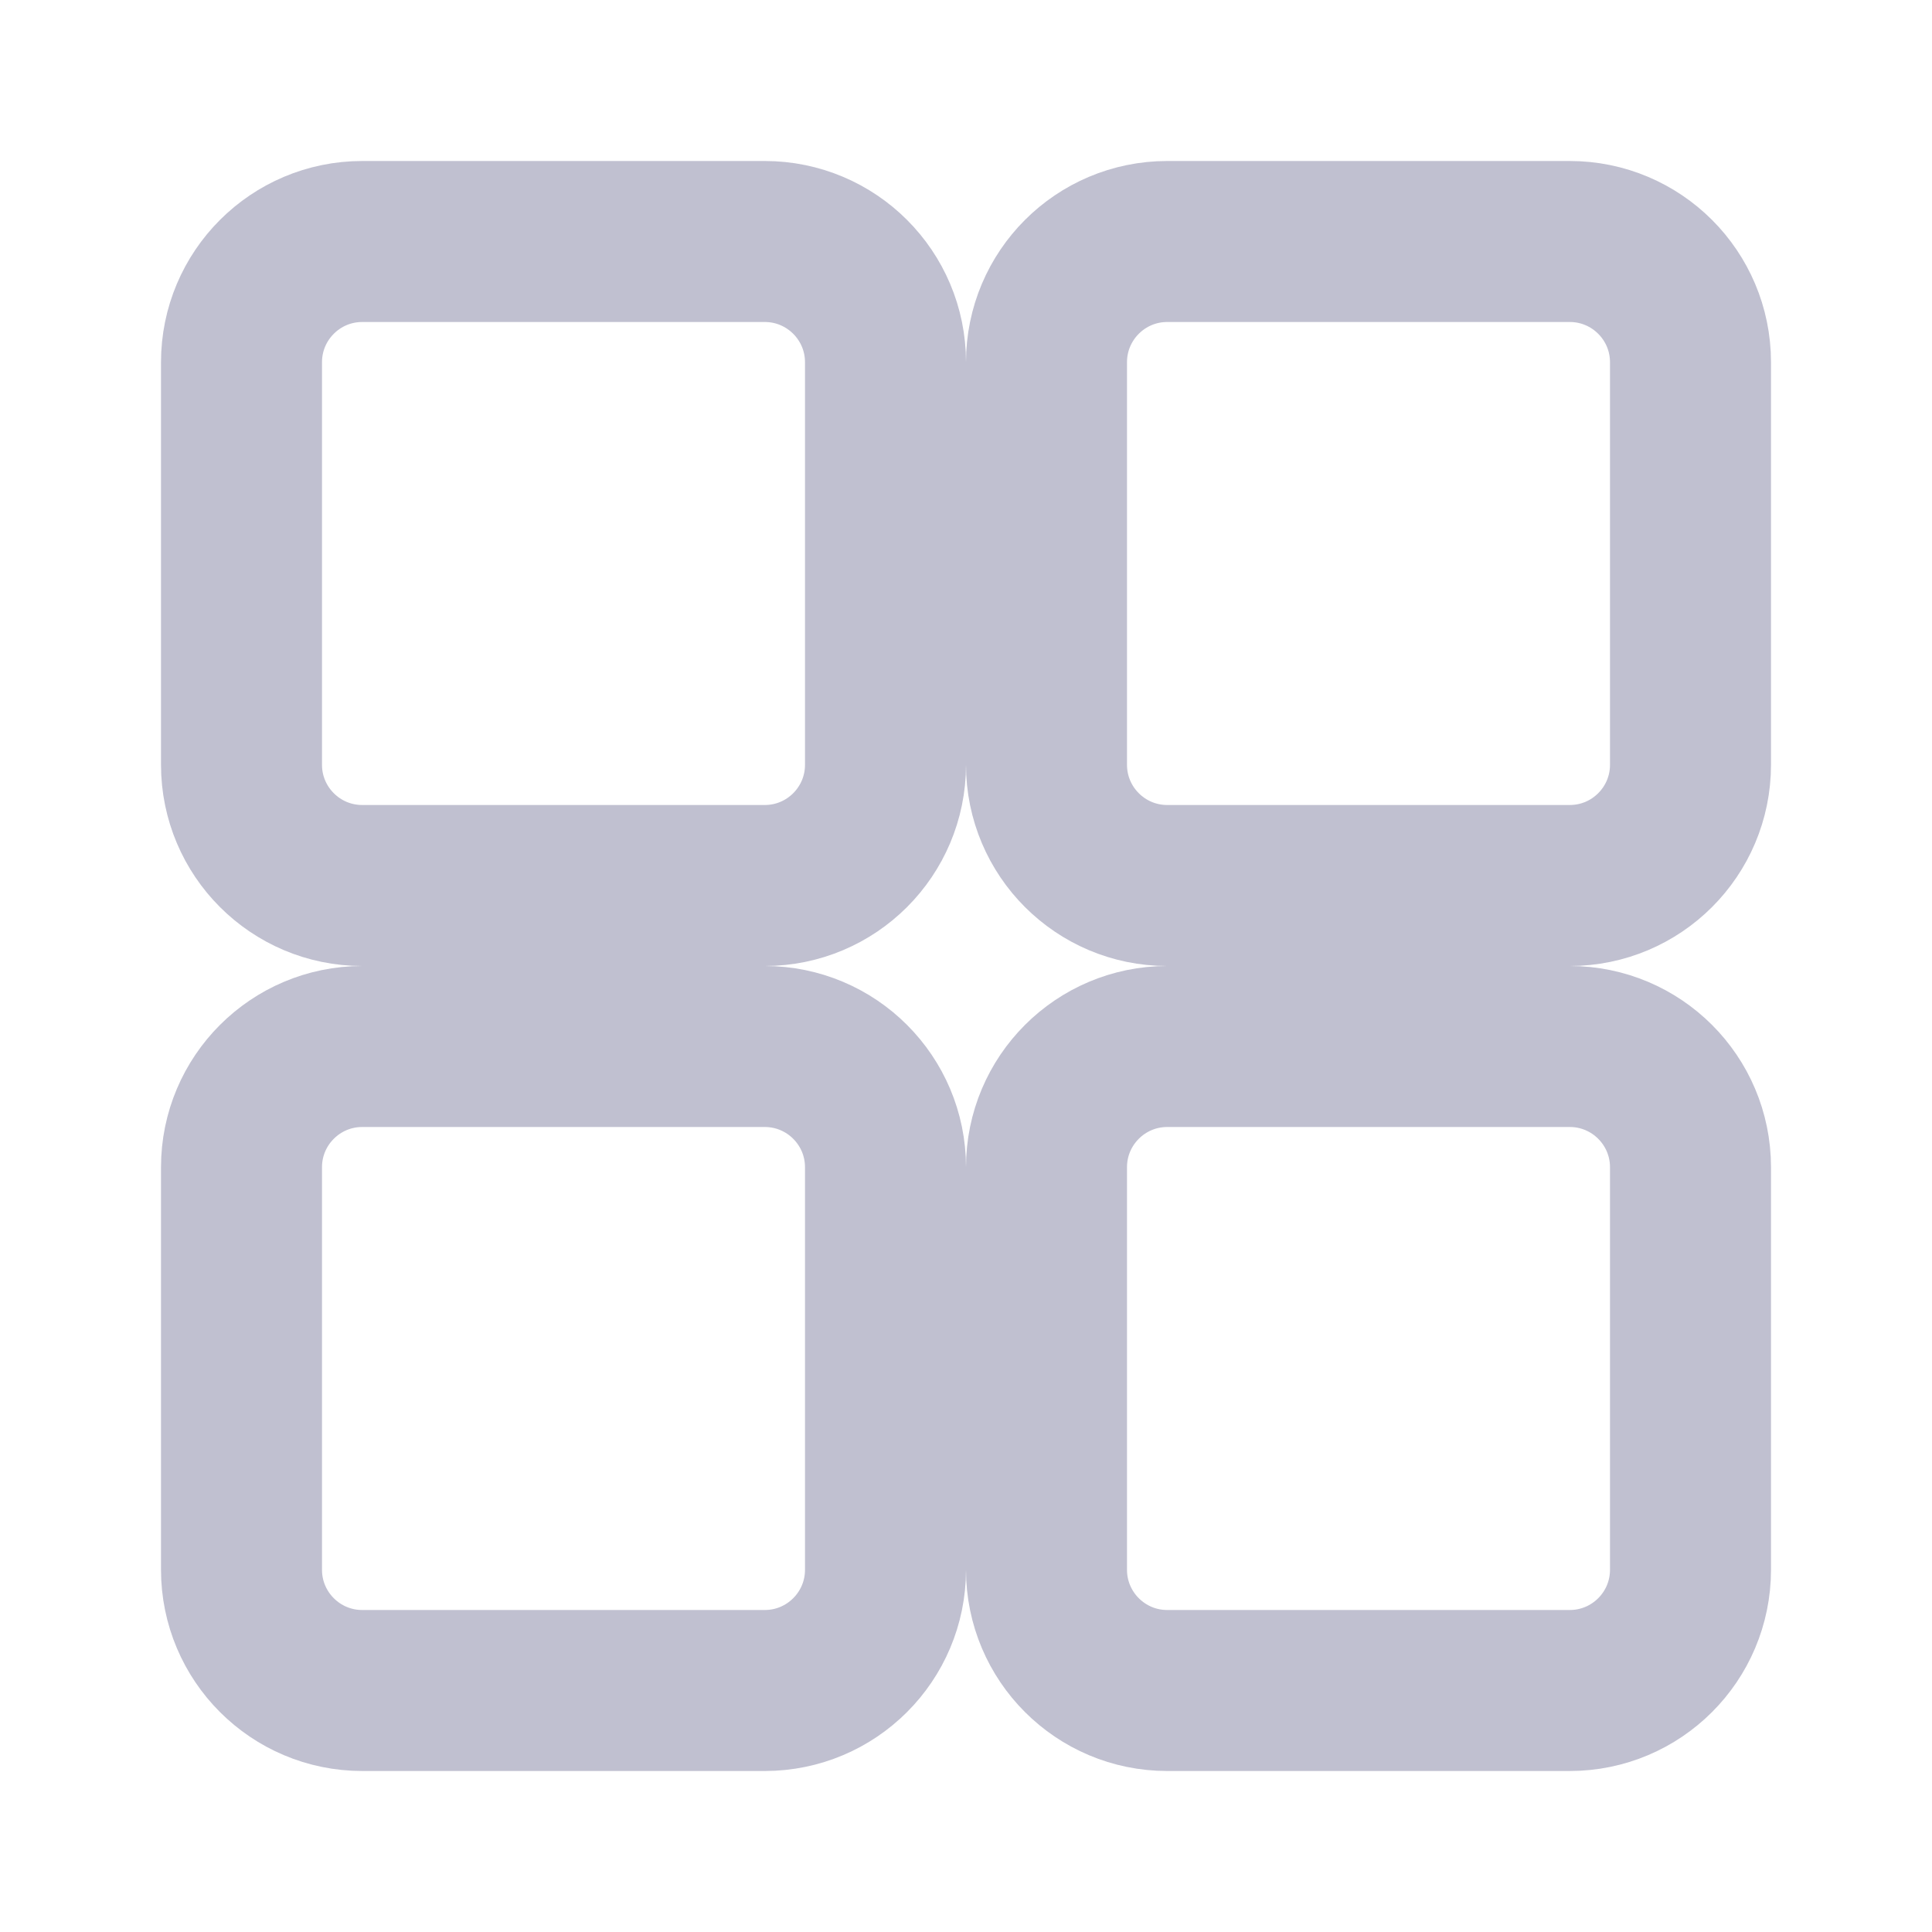
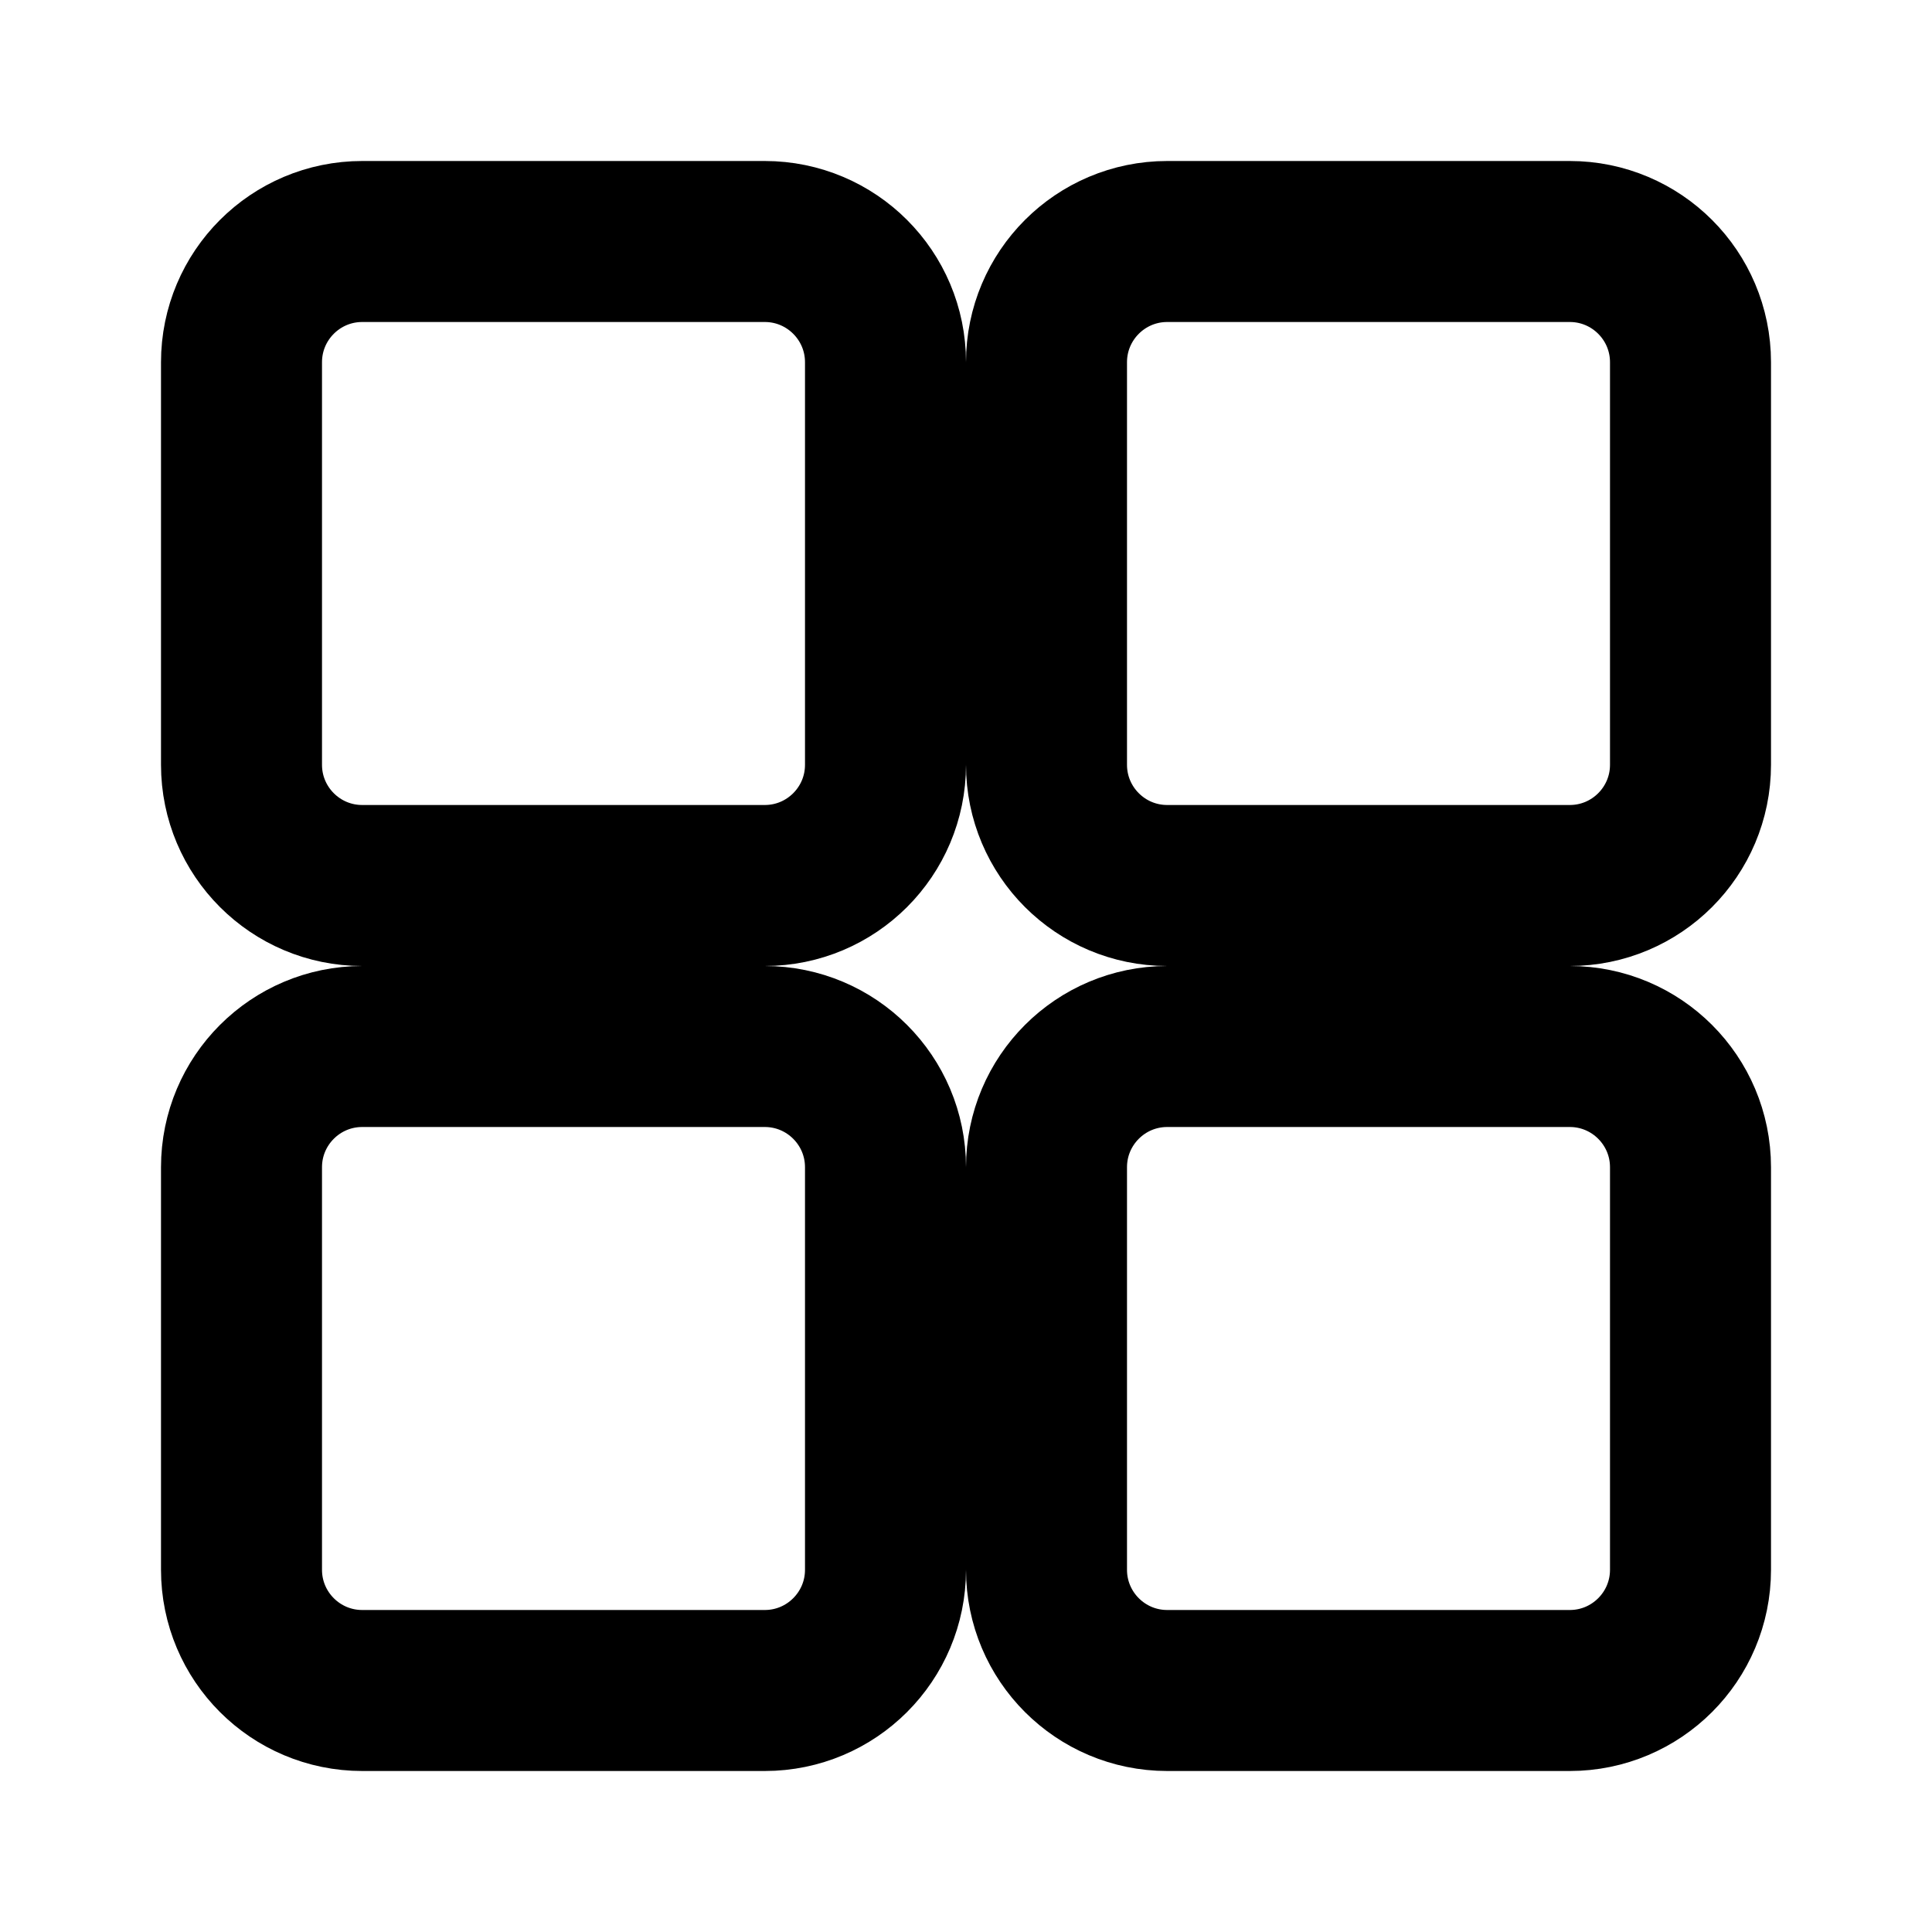
- <svg xmlns="http://www.w3.org/2000/svg" viewBox="0 0 24 24" fill="none" stroke="#C0C0D0" stroke-width="2" stroke-linecap="round" stroke-linejoin="round">
+ <svg xmlns="http://www.w3.org/2000/svg" viewBox="0 0 24 24" fill="none" stroke="currentColor" stroke-width="2" stroke-linecap="round" stroke-linejoin="round">
  <rect x="3" y="3" width="8" height="8" rx="1.5" />
  <rect x="13" y="3" width="8" height="8" rx="1.5" />
  <rect x="3" y="13" width="8" height="8" rx="1.5" />
  <rect x="13" y="13" width="8" height="8" rx="1.5" />
</svg>
